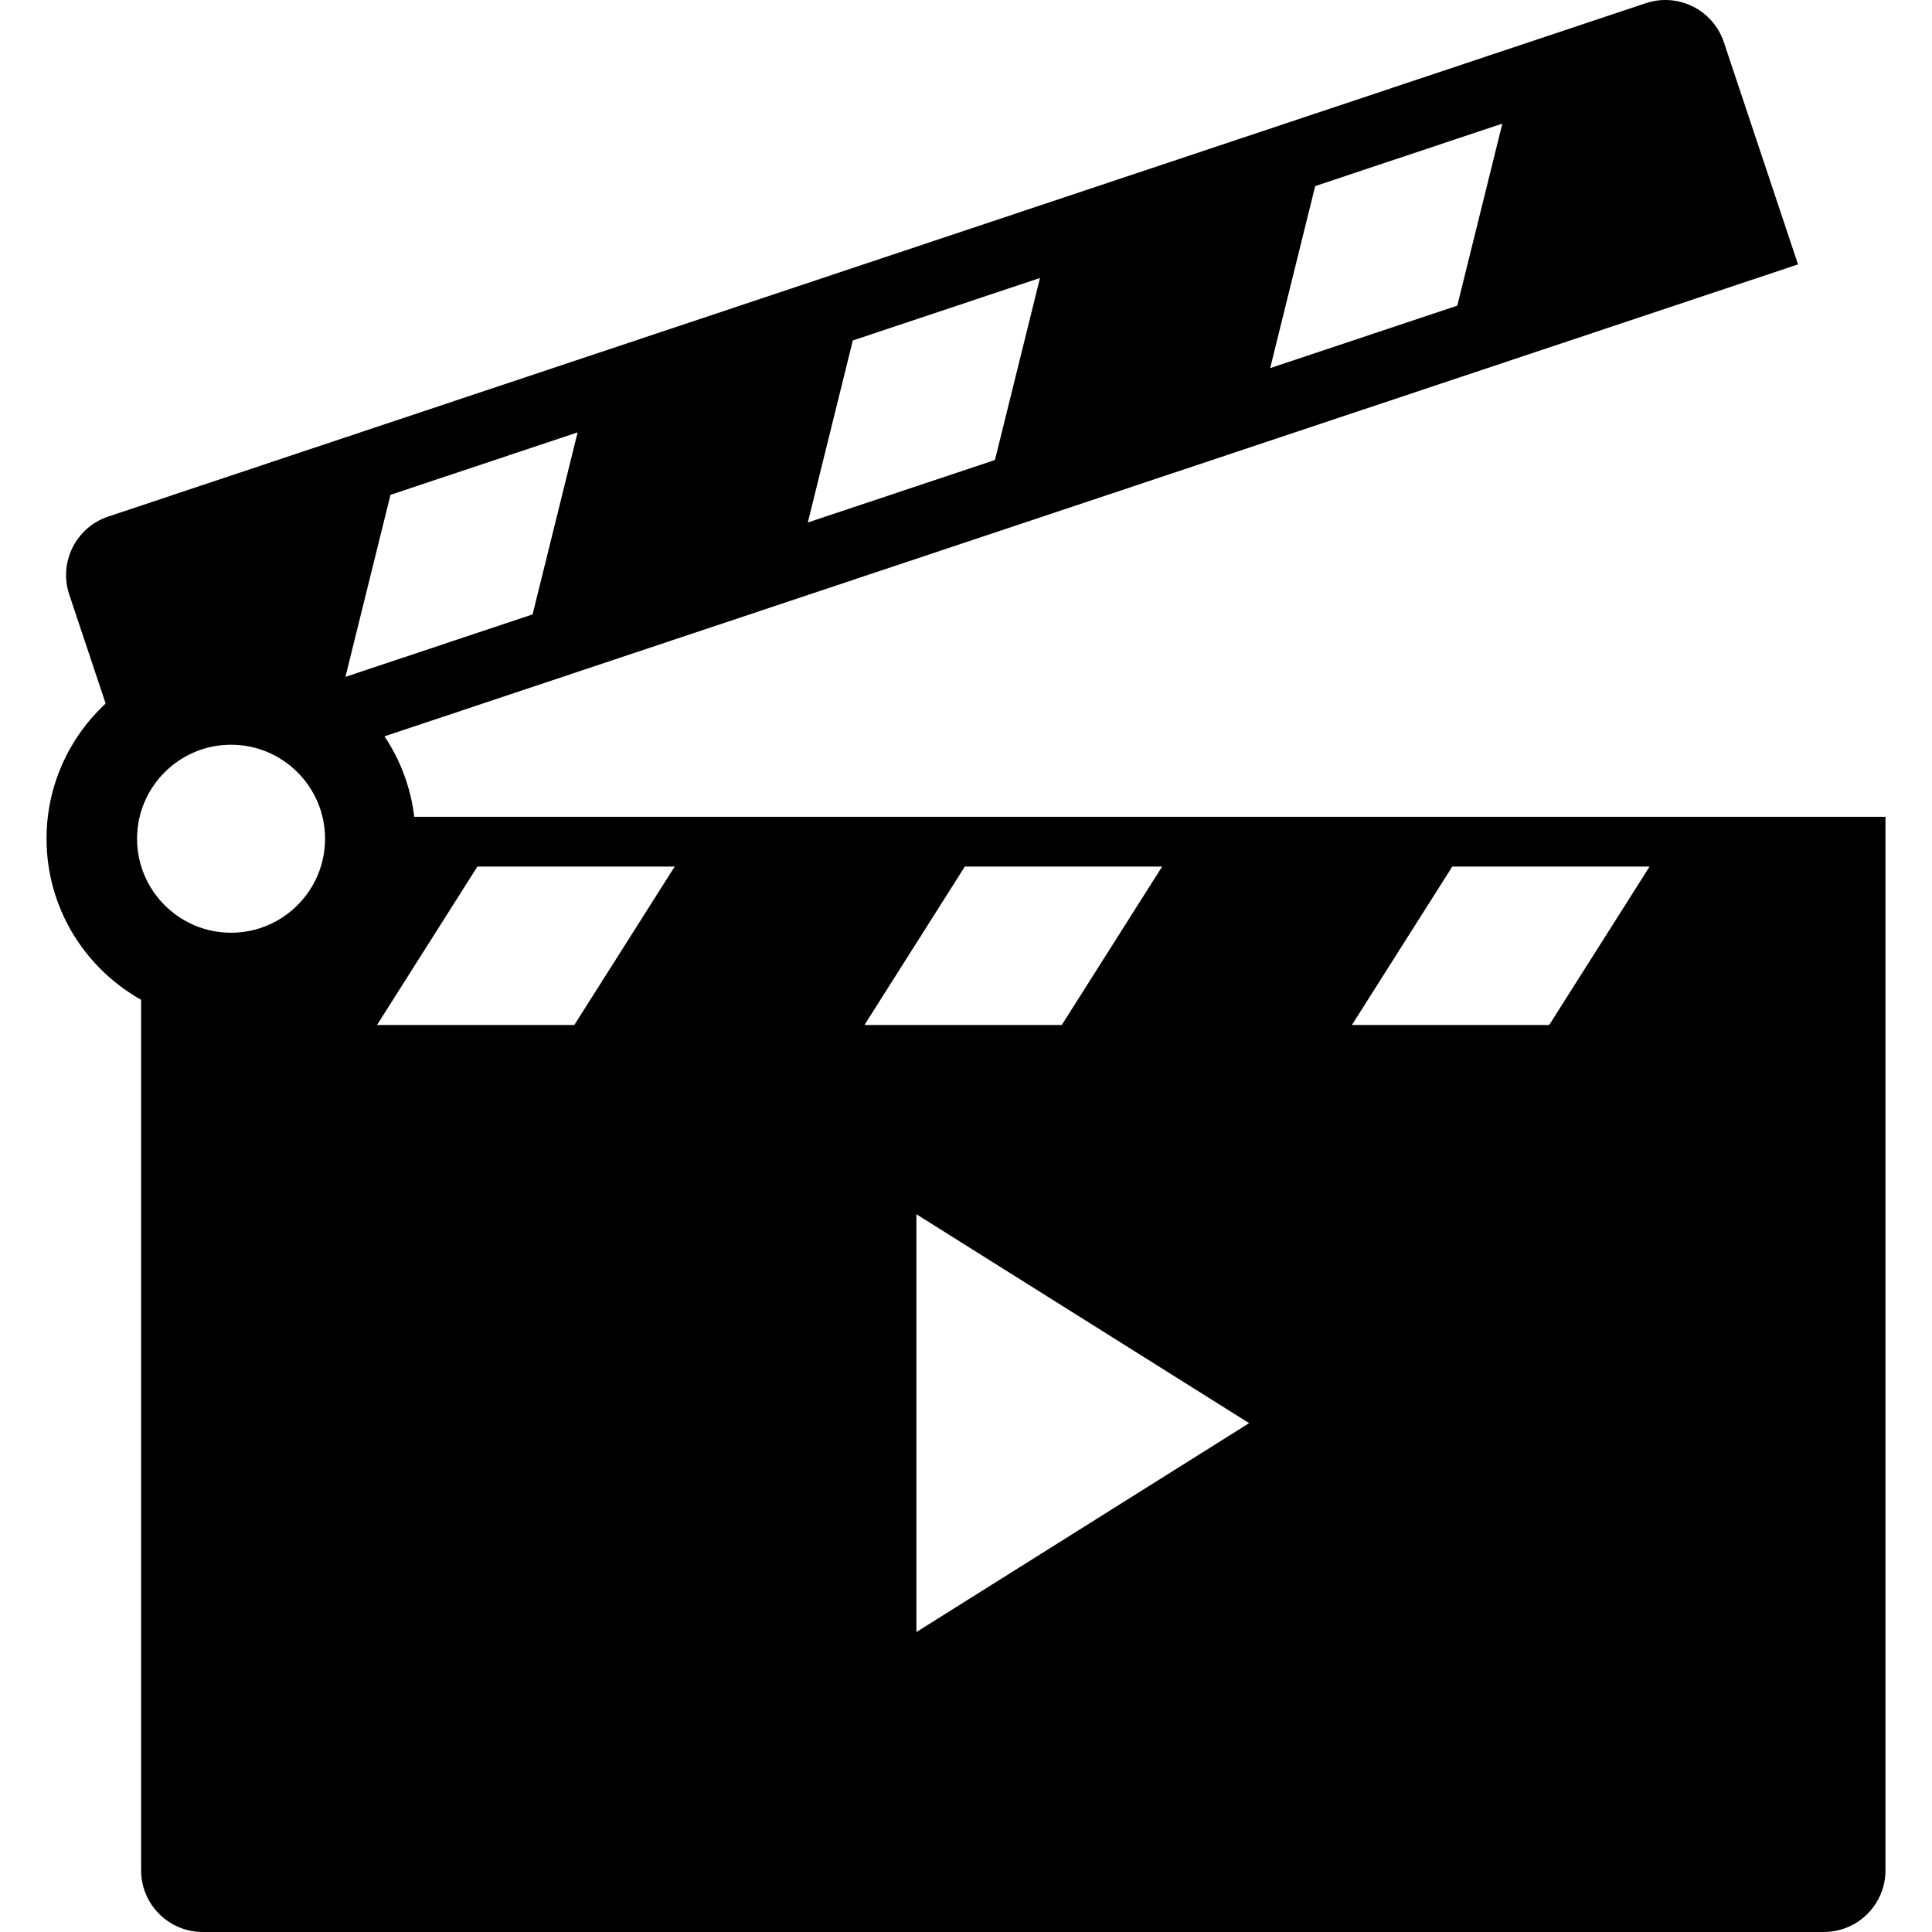
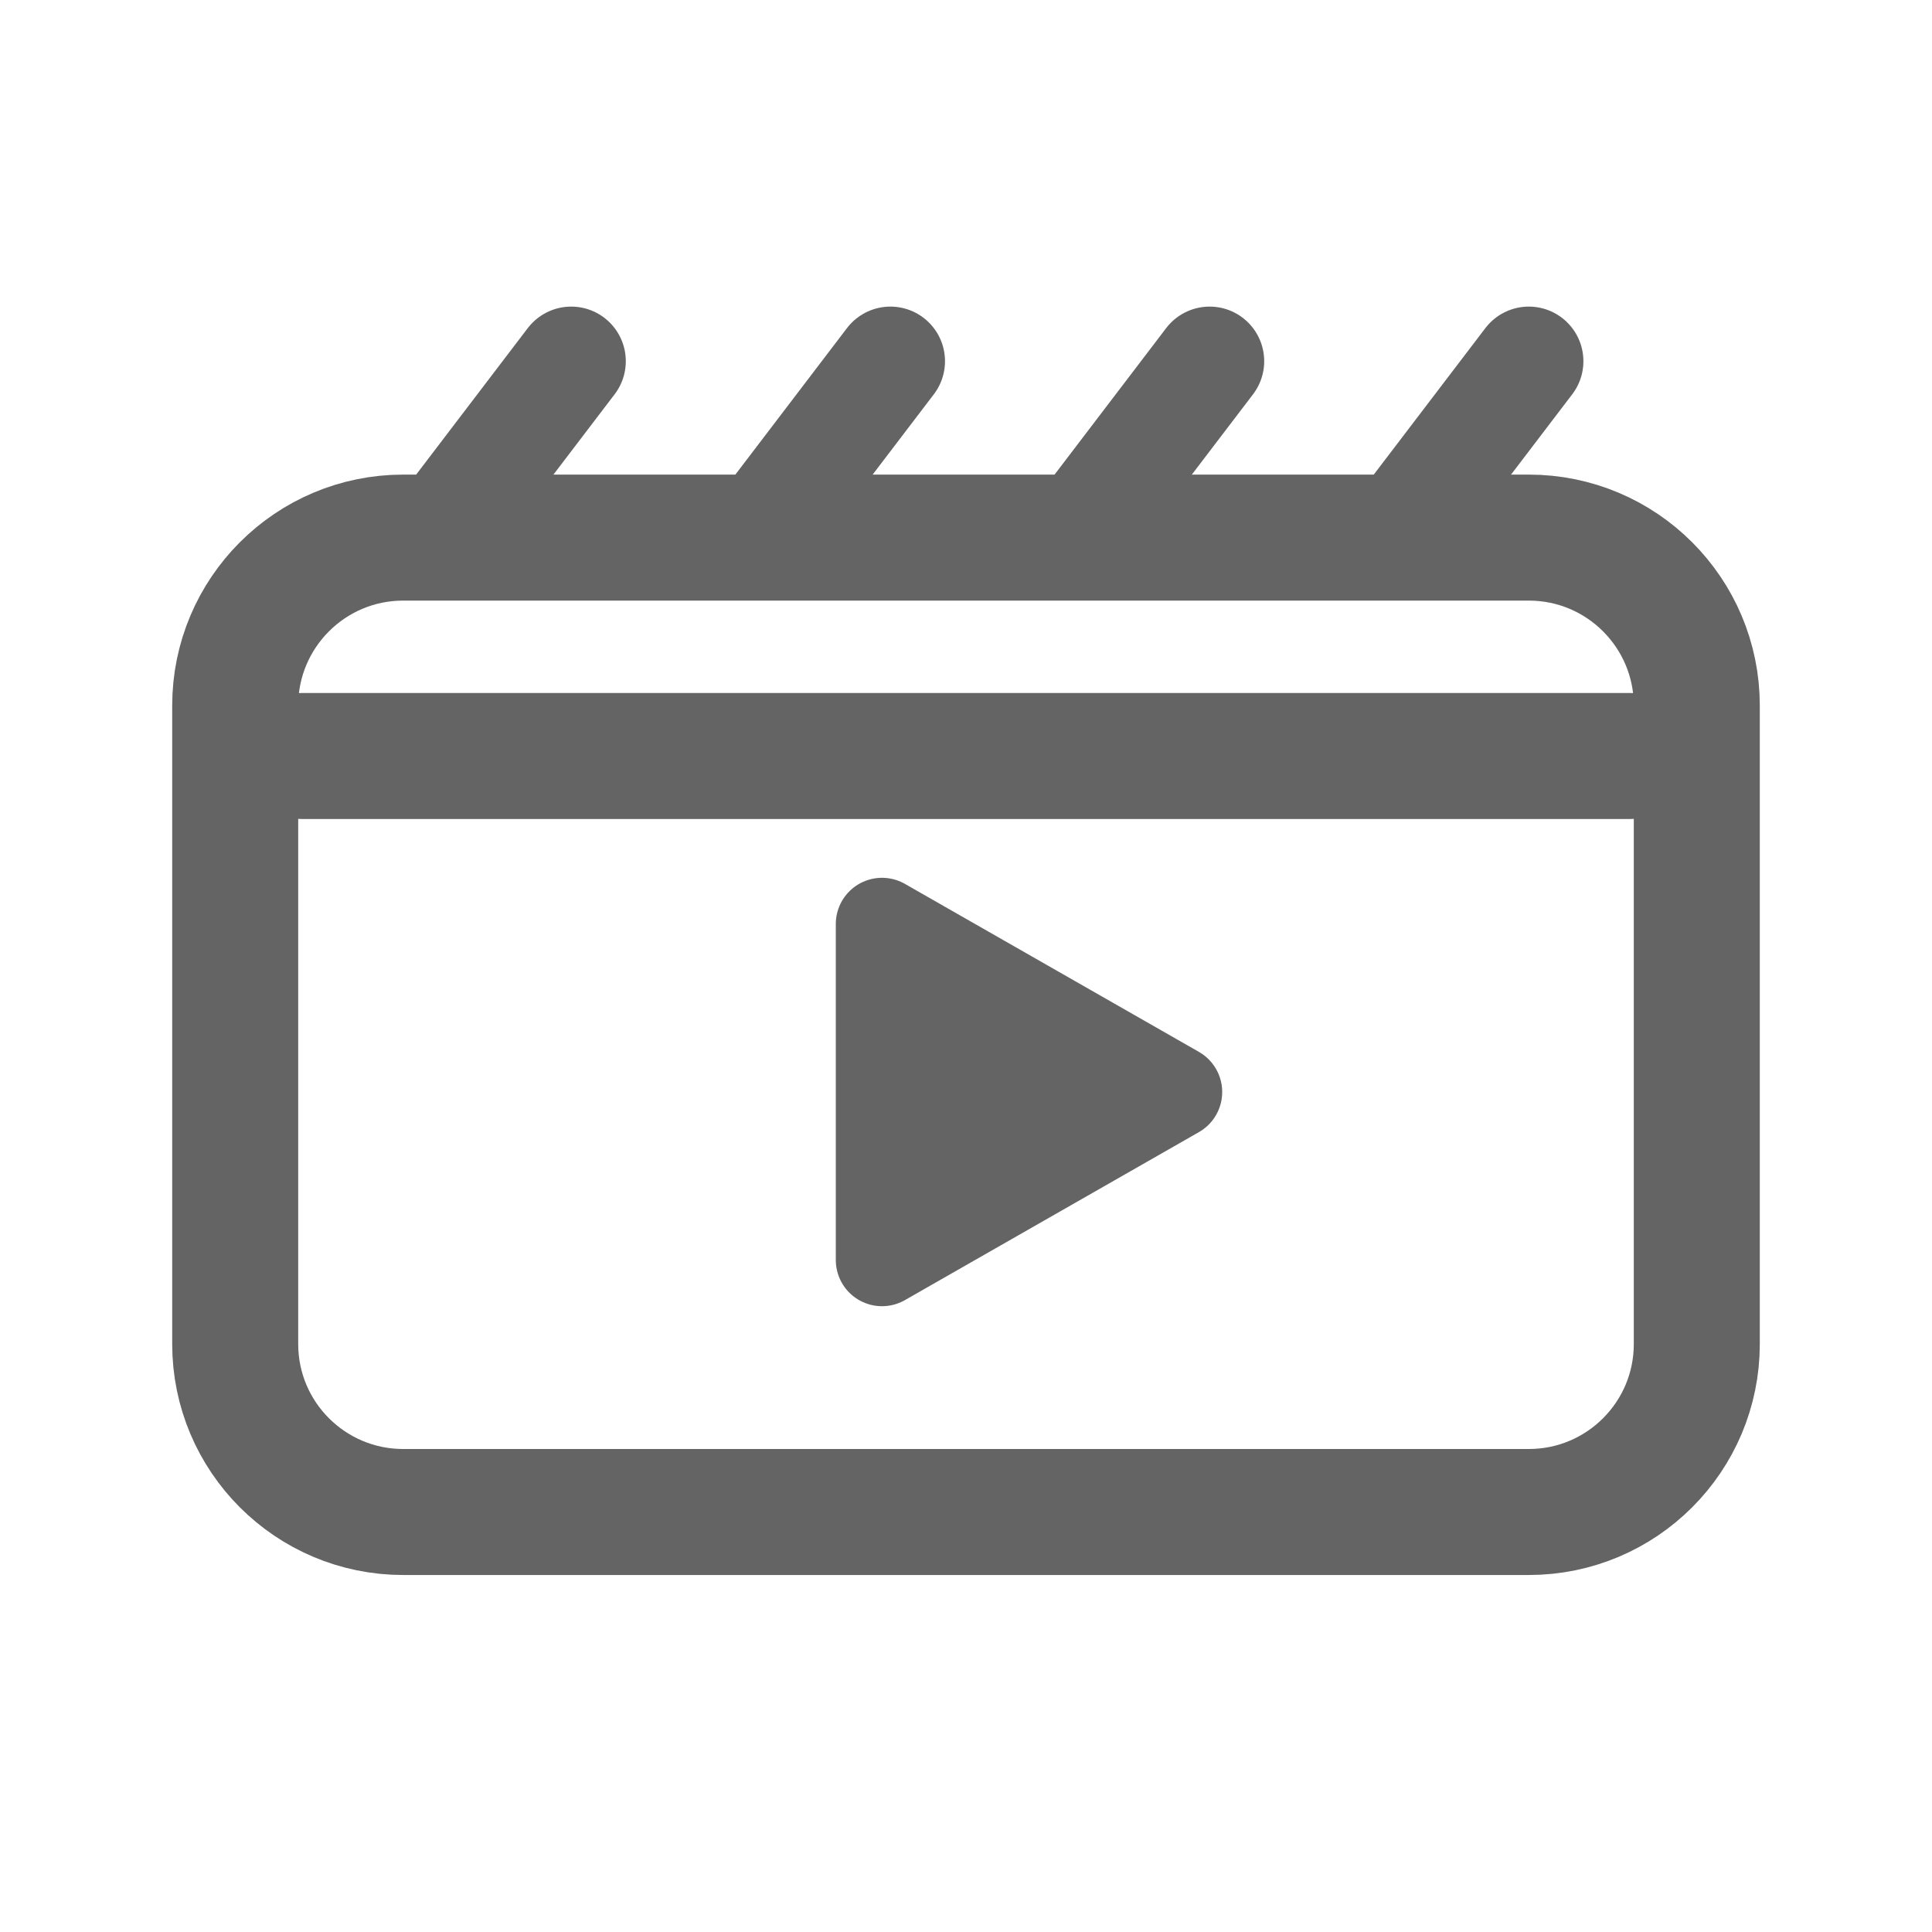
- <svg xmlns="http://www.w3.org/2000/svg" fill="#000000" height="22px" width="22px" version="1.1" id="Capa_1" viewBox="0 0 277.446 277.446" xml:space="preserve">
-   <g id="SVGRepo_bgCarrier" stroke-width="0" />
-   <g id="SVGRepo_tracerCarrier" stroke-linecap="round" stroke-linejoin="round" />
-   <g id="SVGRepo_iconCarrier">
-     <path id="_x30_6-Movie_Clapper" d="M59.488,117.299c-0.504-4.237-2.007-8.171-4.273-11.556l202.992-67.776L247.552,6.051 c-1.549-4.638-6.566-7.141-11.201-5.594L15.54,74.182c-4.635,1.547-7.143,6.563-5.594,11.201l5.225,15.647 c-5.216,4.843-8.488,11.752-8.488,19.415c0,9.924,5.486,18.586,13.582,23.127v125.02c0,4.891,3.967,8.853,8.854,8.853h232.793 c4.885,0,8.852-3.963,8.852-8.853V117.299H59.488z M188.869,26.724l26.875-8.973l-6.467,26.14l-26.875,8.973L188.869,26.724z M122.47,48.893l26.877-8.973l-6.467,26.139l-26.875,8.974L122.47,48.893z M33.181,133.946c-7.442,0-13.498-6.056-13.498-13.5 c0-7.444,6.056-13.5,13.498-13.5c7.444,0,13.5,6.056,13.5,13.5C46.681,127.89,40.625,133.946,33.181,133.946z M56.074,71.062 l26.877-8.973l-6.467,26.14l-26.877,8.974L56.074,71.062z M82.476,147.192H54.142l14.412-22.746h28.334L82.476,147.192z M138.554,124.446h28.334l-14.412,22.746h-28.334L138.554,124.446z M131.599,234.372v-60l47.783,30L131.599,234.372z M222.476,147.192h-28.334l14.412-22.746h28.334L222.476,147.192z" />
-   </g>
+ <svg xmlns="http://www.w3.org/2000/svg" width="22" height="22" viewBox="0 0 23 23" fill="none">
+   <rect x="2.8" y="6.4" width="17.4" height="11.6" rx="2" stroke="#646464" stroke-width="1.5" />
+   <path d="M3.6 9.0h15.8" stroke="#646464" stroke-width="1.5" stroke-linecap="round" />
+   <path d="M5.2 6.4l1.6-2.1M9.0 6.4l1.6-2.1M12.8 6.4l1.6-2.1M16.6 6.4l1.6-2.1" stroke="#646464" stroke-width="1.3" stroke-linecap="round" />
+   <path d="M10.5 11.0L14.0 13.0 10.5 15.0v-4.0Z" fill="#646464" stroke="#646464" stroke-width="1.1" stroke-linejoin="round" />
</svg>
